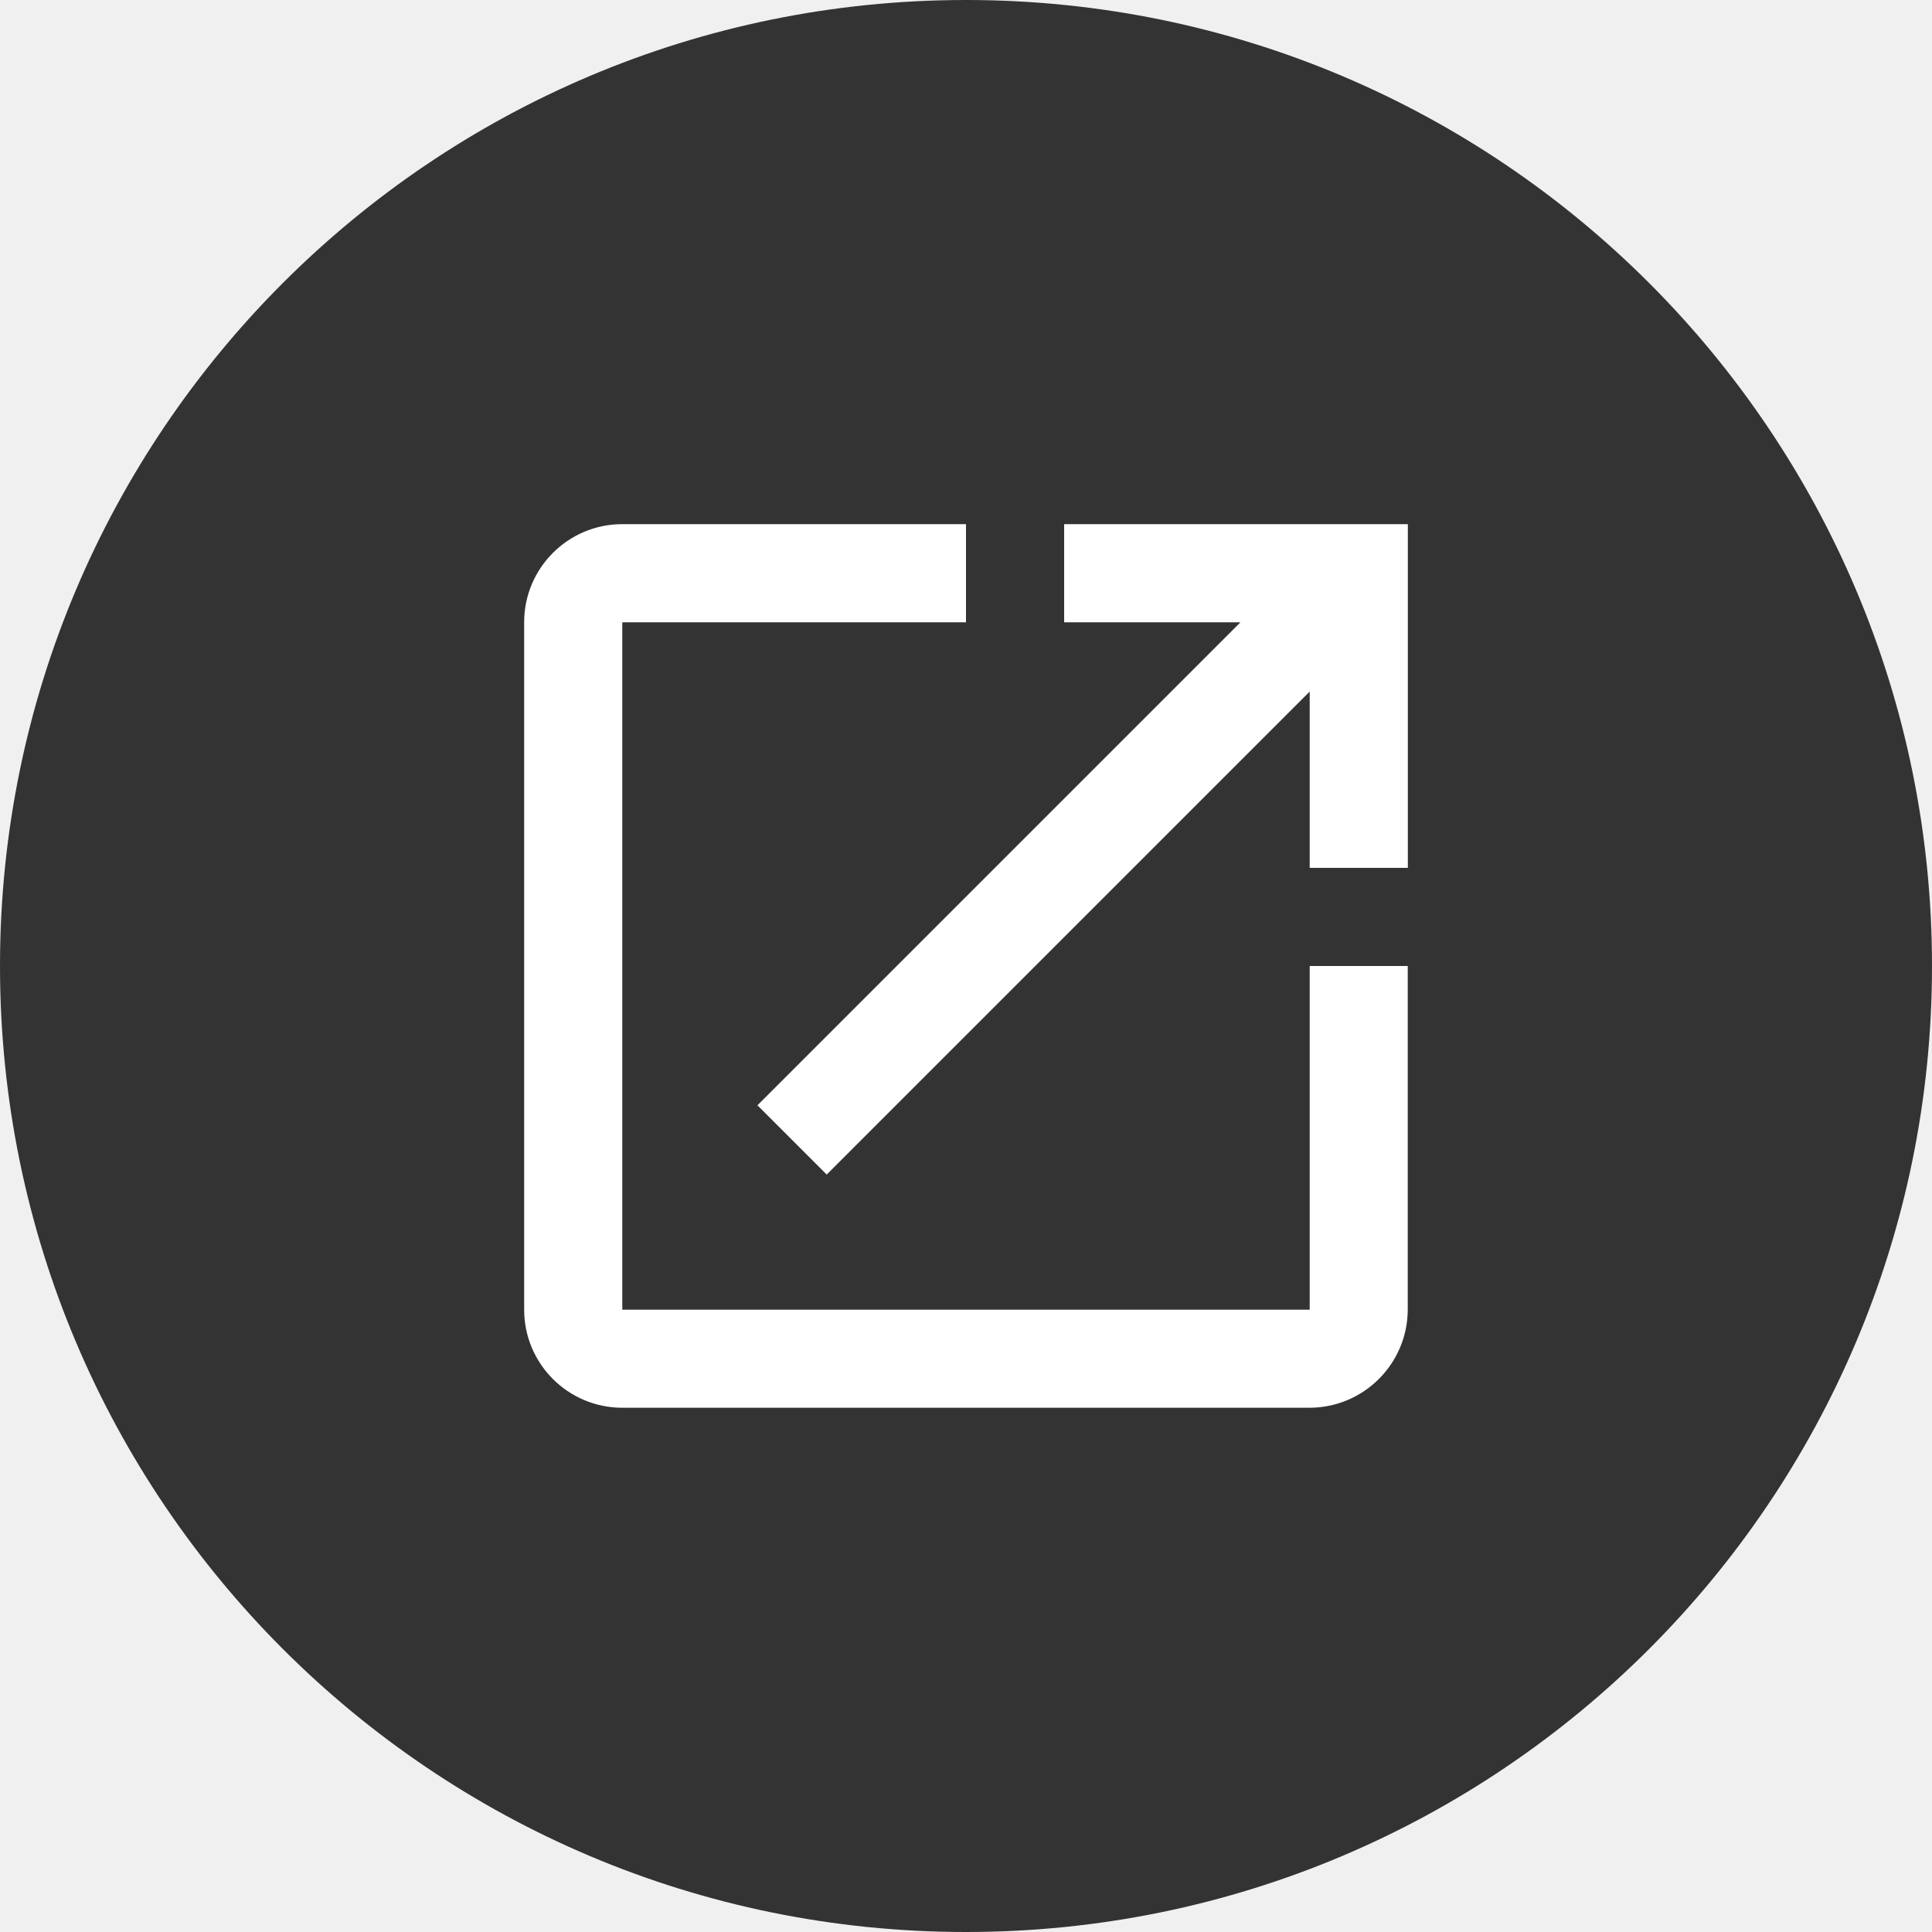
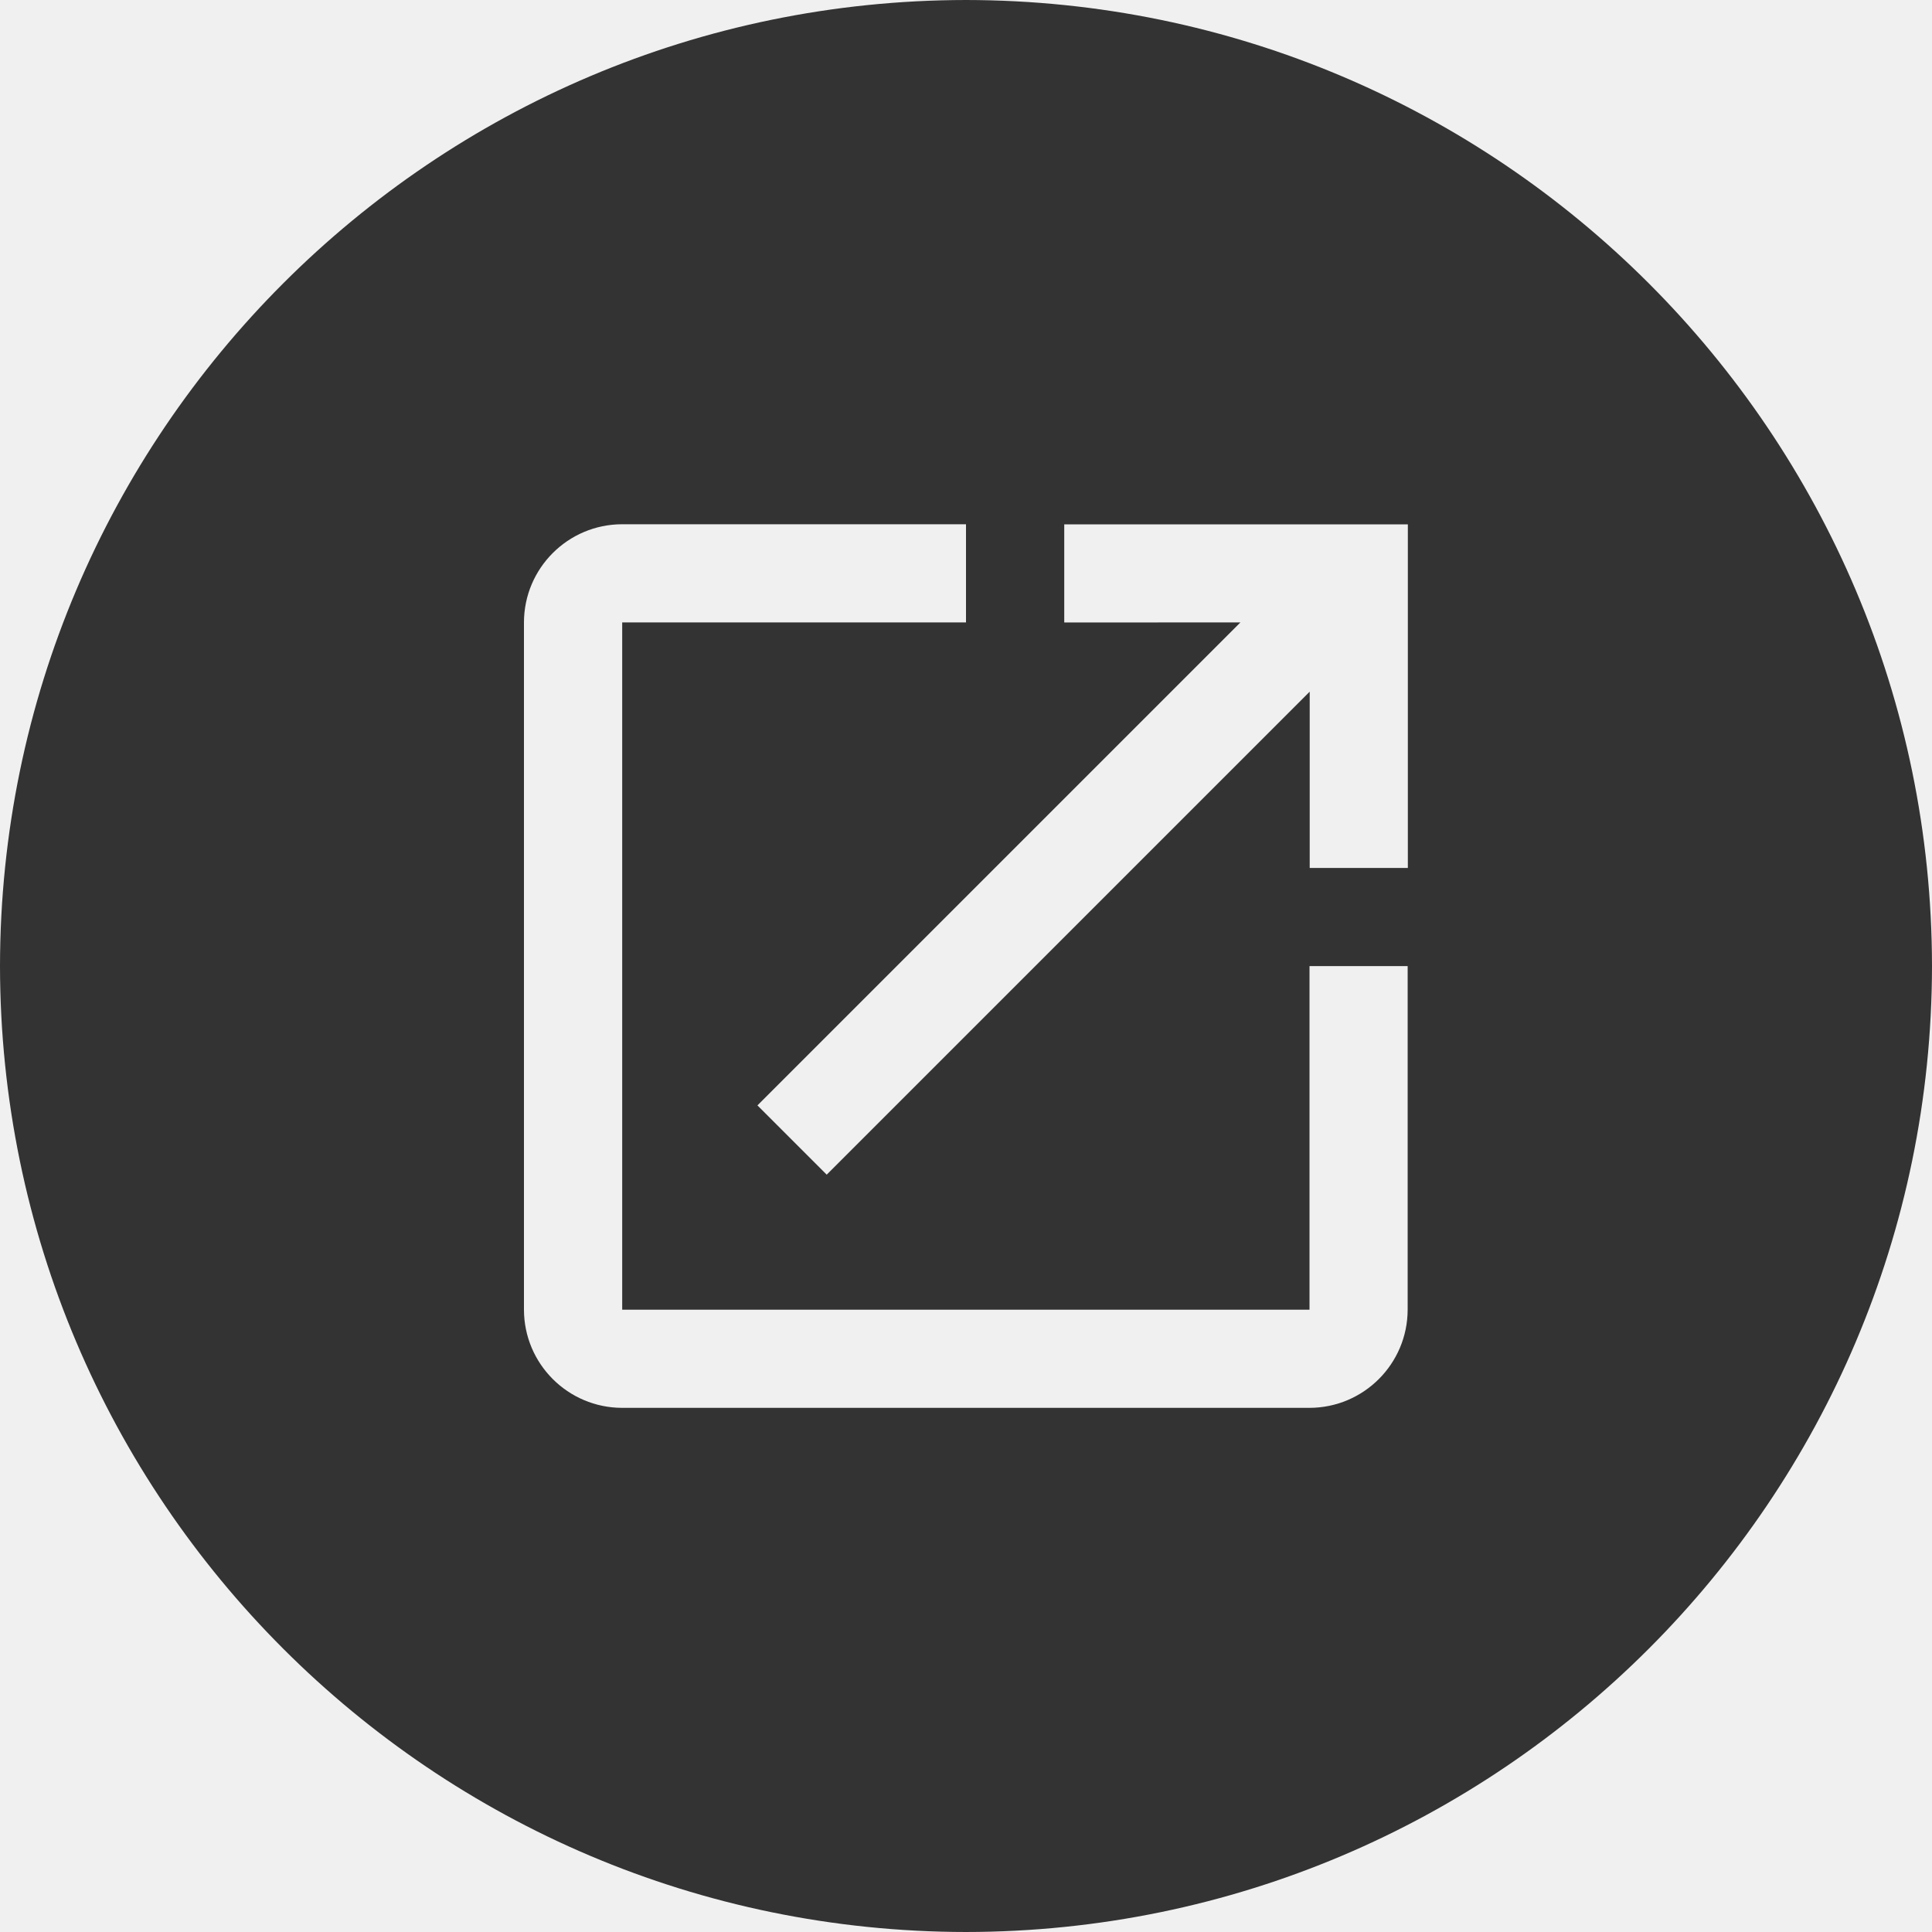
<svg xmlns="http://www.w3.org/2000/svg" width="20" height="20" viewBox="0 0 20 20">
  <g id="ic-others-black" transform="translate(-17 -9.229)">
-     <circle id="Ellipse_16" data-name="Ellipse 16" cx="10" cy="10" r="10" transform="translate(17 9.229)" fill="#333" />
+     <path id="Subtraction_4" data-name="Subtraction 4" d="M-6071-740.771a10.011,10.011,0,0,1-10-10,10.012,10.012,0,0,1,10-10,10.012,10.012,0,0,1,10,10A10.011,10.011,0,0,1-6071-740.771Zm-3.559-14.573a1.018,1.018,0,0,0-1.017,1.016v7.115a1.018,1.018,0,0,0,1.017,1.016h7.115a1.018,1.018,0,0,0,1.016-1.016v-3.557h-1.016v3.557h-7.115v-7.115H-6071v-1.016Zm6.4,1.016-5,5,.717.717,5-5v1.825h1.016v-3.557h-3.557v1.016Z" transform="translate(6098 770)" fill="#333" />
    <g id="launch_black_24dp" transform="translate(20.901 13.13)">
      <path id="Path_241" data-name="Path 241" d="M0,0H12.2V12.2H0Z" fill="none" />
-       <path id="Path_242" data-name="Path 242" d="M11.132,11.132H4.016V4.016H7.574V3H4.016A1.016,1.016,0,0,0,3,4.016v7.115a1.016,1.016,0,0,0,1.016,1.016h7.115a1.019,1.019,0,0,0,1.016-1.016V7.574H11.132ZM8.59,3V4.016h1.825l-5,5,.717.717,5-5V6.558h1.016V3Z" transform="translate(-1.475 -1.475)" fill="#fff" />
    </g>
  </g>
</svg>
